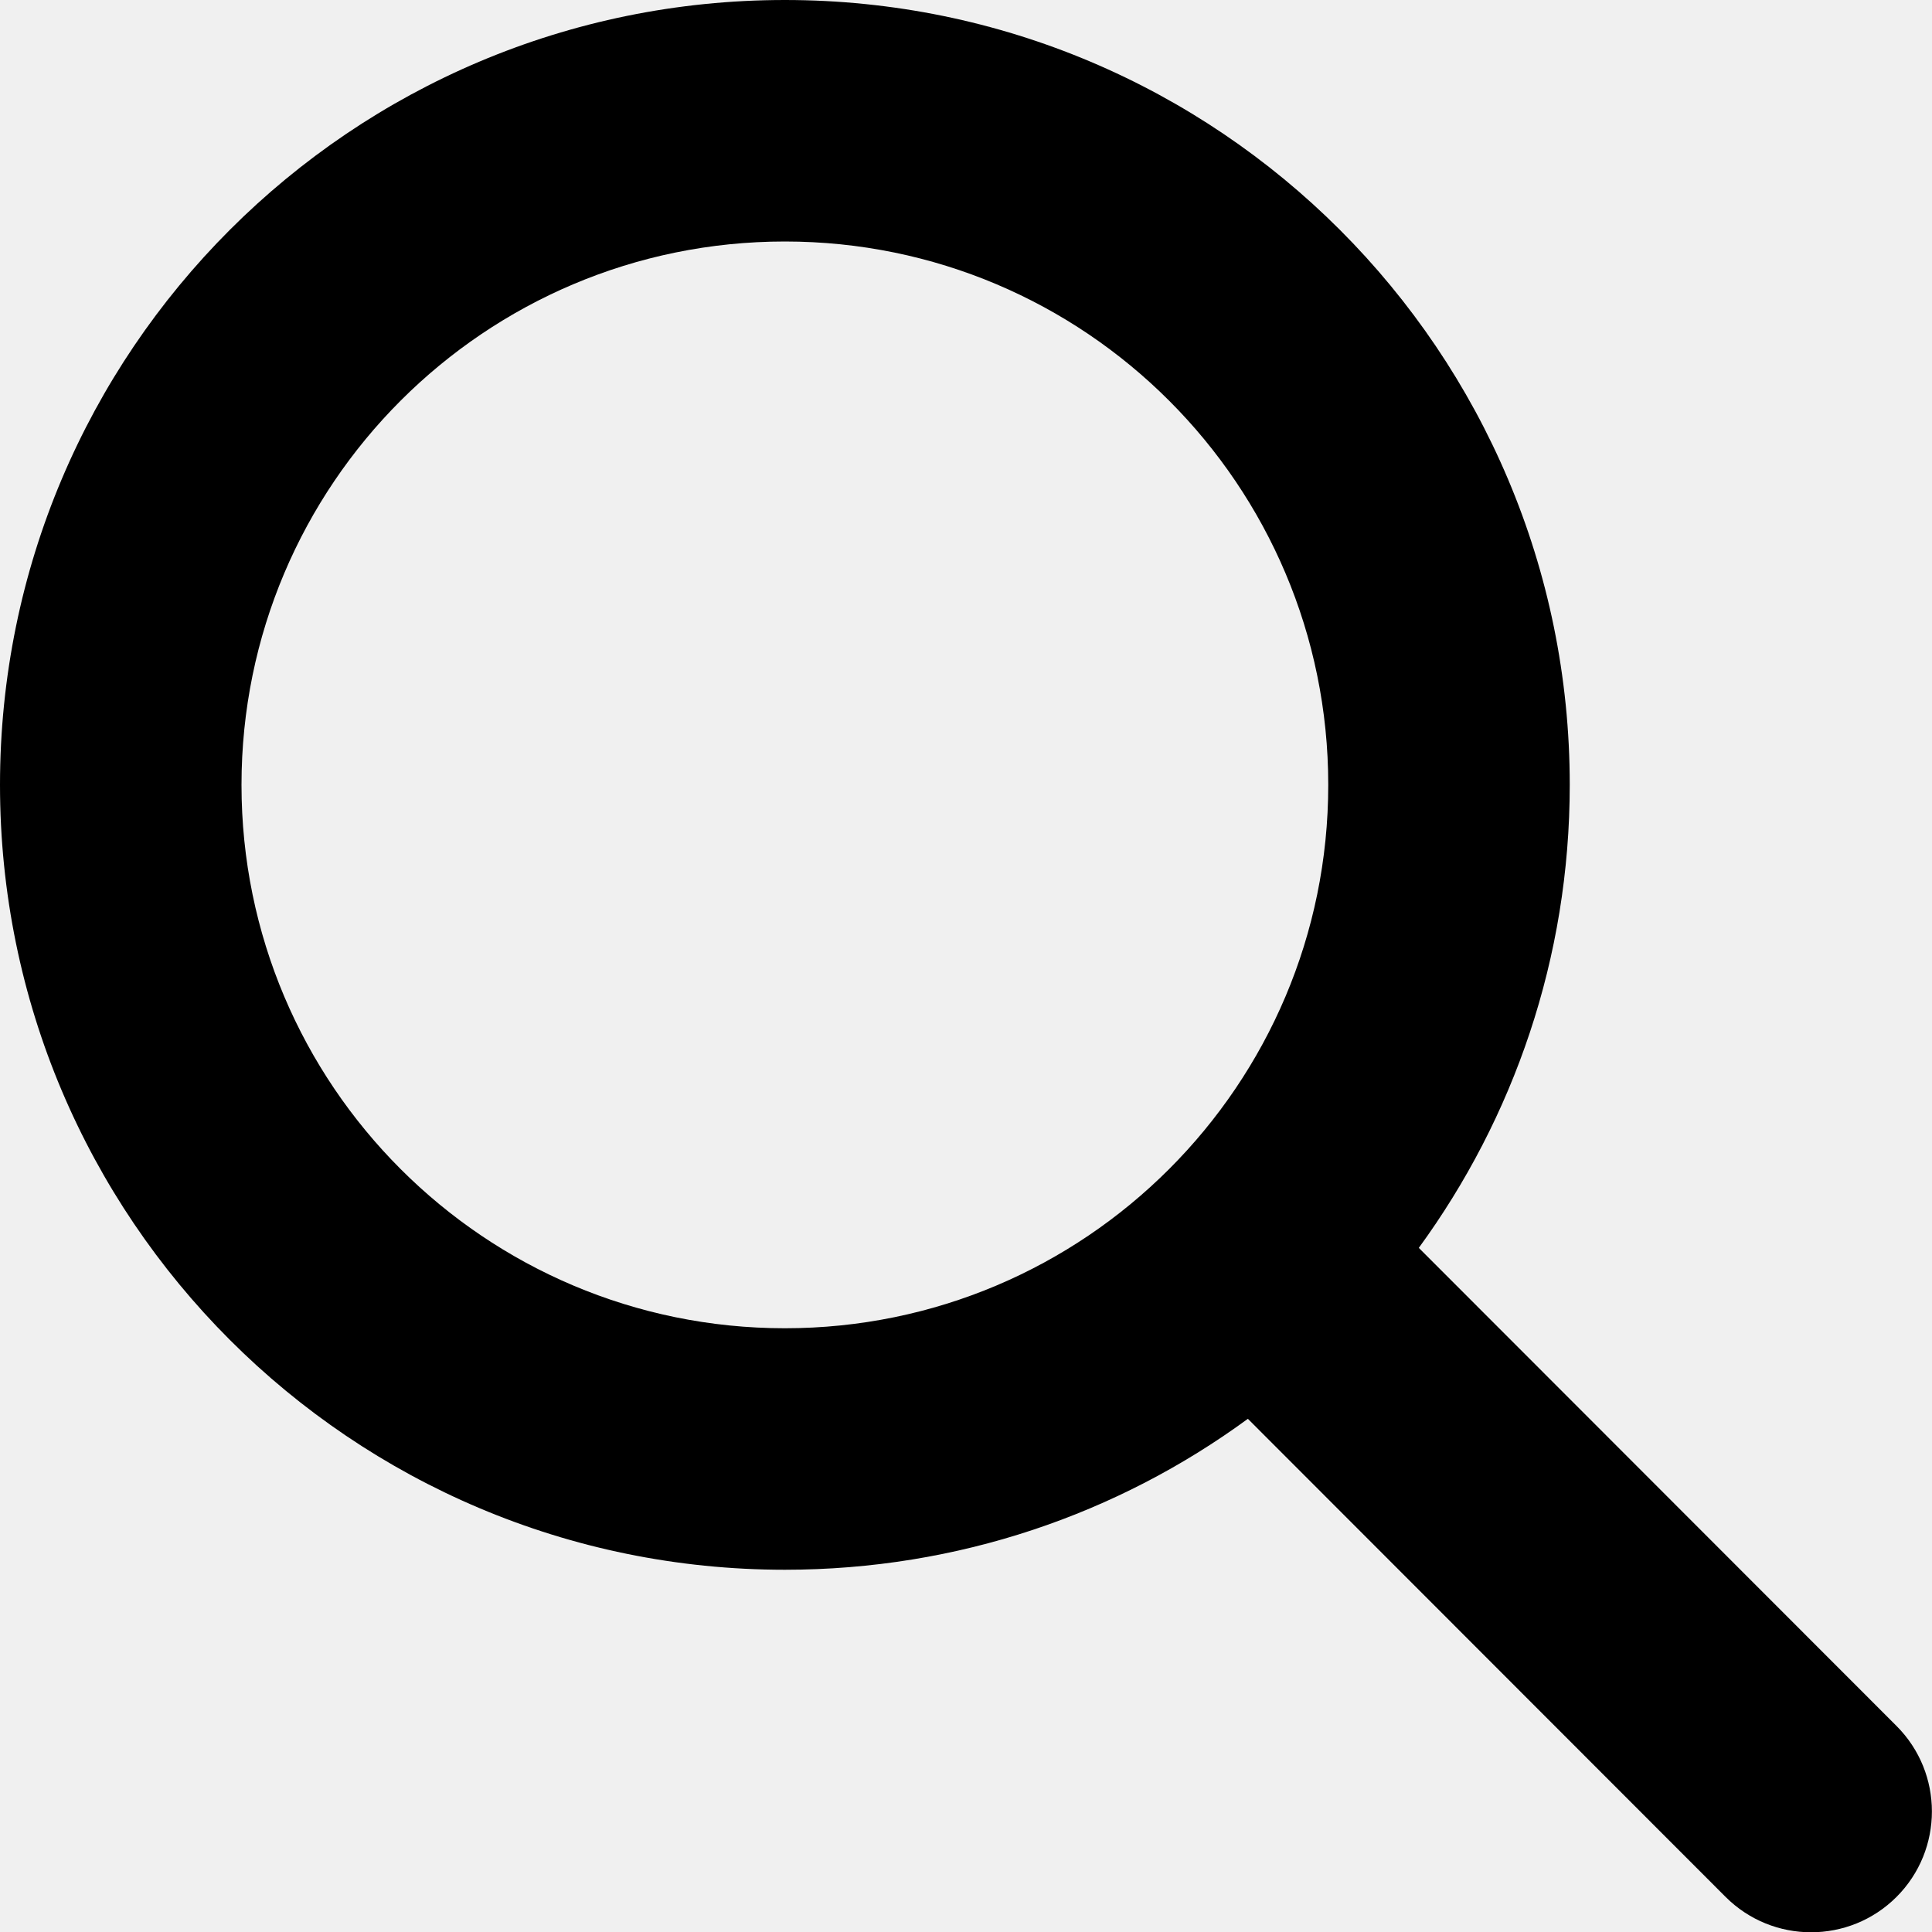
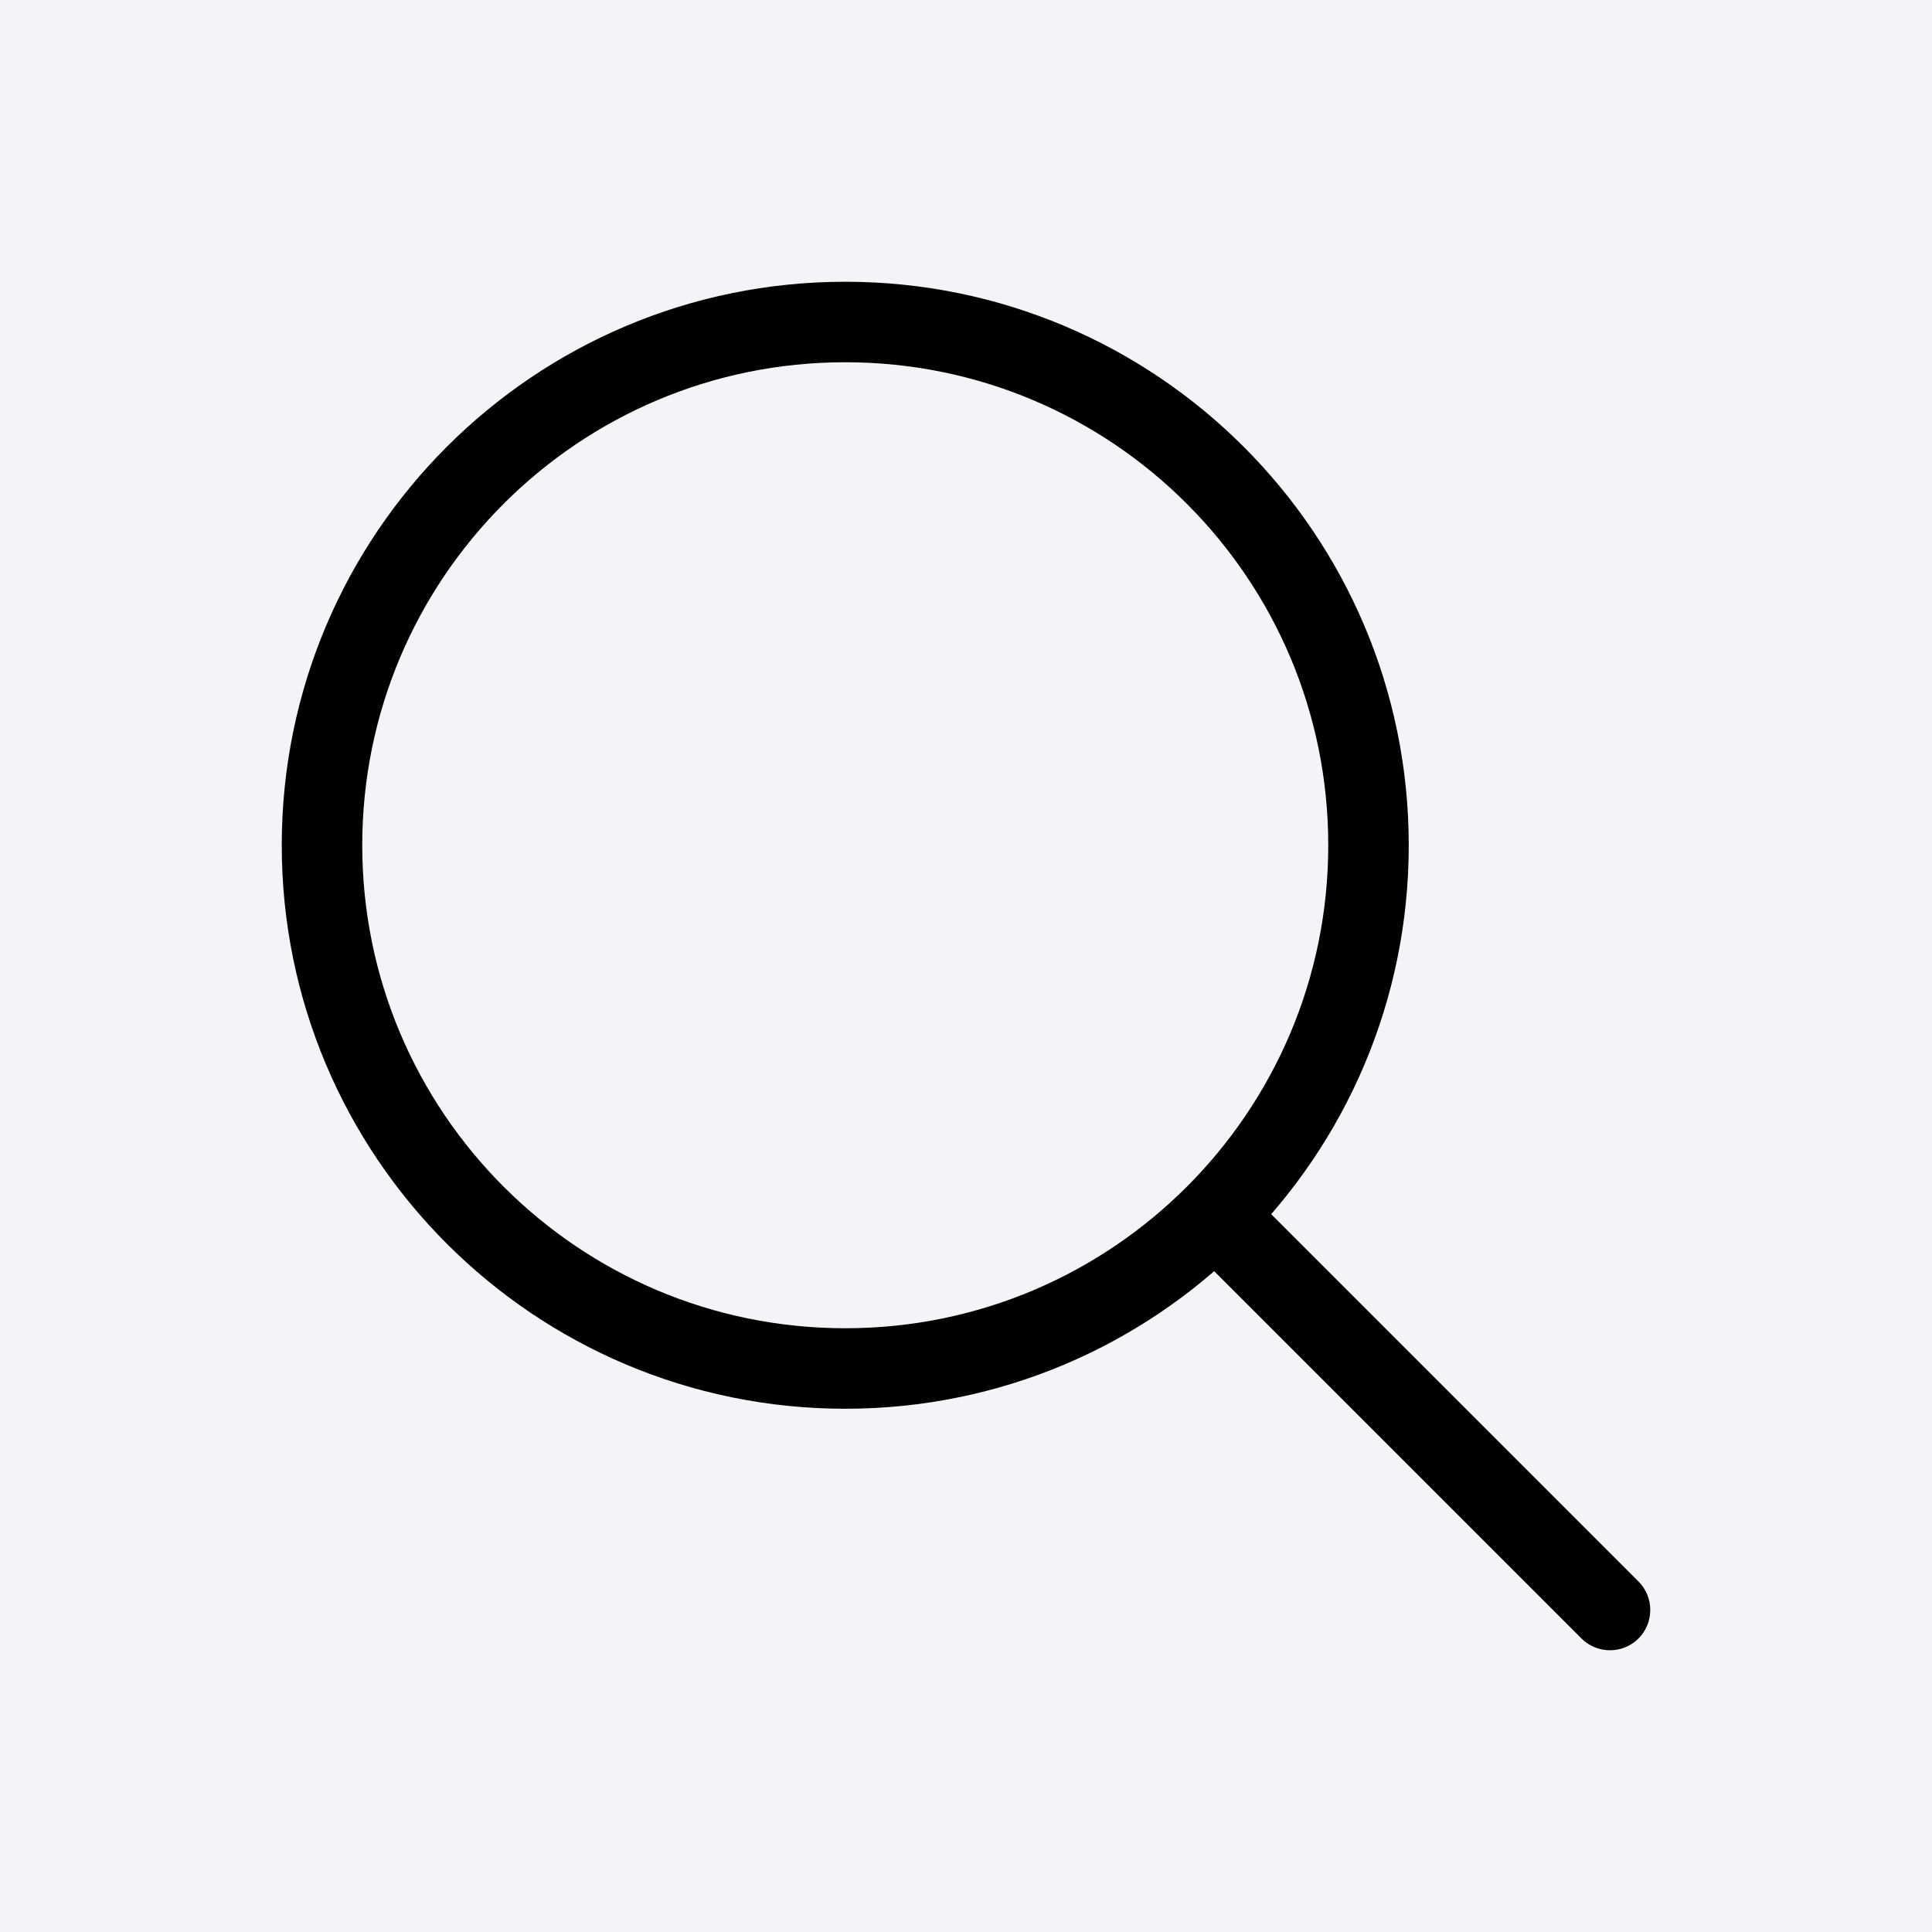
- <svg xmlns="http://www.w3.org/2000/svg" viewBox="0 0 512 512">
-   <path d="M416 208c0 45.9-14.9 88.3-40 122.7L502.6 457.4c12.5 12.5 12.5 32.8 0 45.3s-32.8 12.5-45.3 0L330.7 376c-34.4 25.2-76.8 40-122.7 40C93.1 416 0 322.9 0 208S93.1 0 208 0S416 93.1 416 208zM208 352a144 144 0 1 0 0-288 144 144 0 1 0 0 288z" />
+ <svg xmlns="http://www.w3.org/2000/svg" width="800px" height="800px" viewBox="0 0 24 24" fill="none">
+   <g clip-path="url(#clip0_15_152)">
+     <rect width="24" height="24" fill="#F3F4F7" />
+     <circle cx="10.5" cy="10.5" r="6.5" stroke="#000000" stroke-linejoin="round" />
+     <path d="M19.646 20.354C19.842 20.549 20.158 20.549 20.354 20.354C20.549 20.158 20.549 19.842 20.354 19.646L19.646 20.354ZM20.354 19.646L15.354 14.646L14.646 15.354L19.646 20.354L20.354 19.646Z" fill="#000000" />
+   </g>
+   <defs>
+     <clipPath id="clip0_15_152">
+       <rect width="24" height="24" fill="white" />
+     </clipPath>
+   </defs>
</svg>
